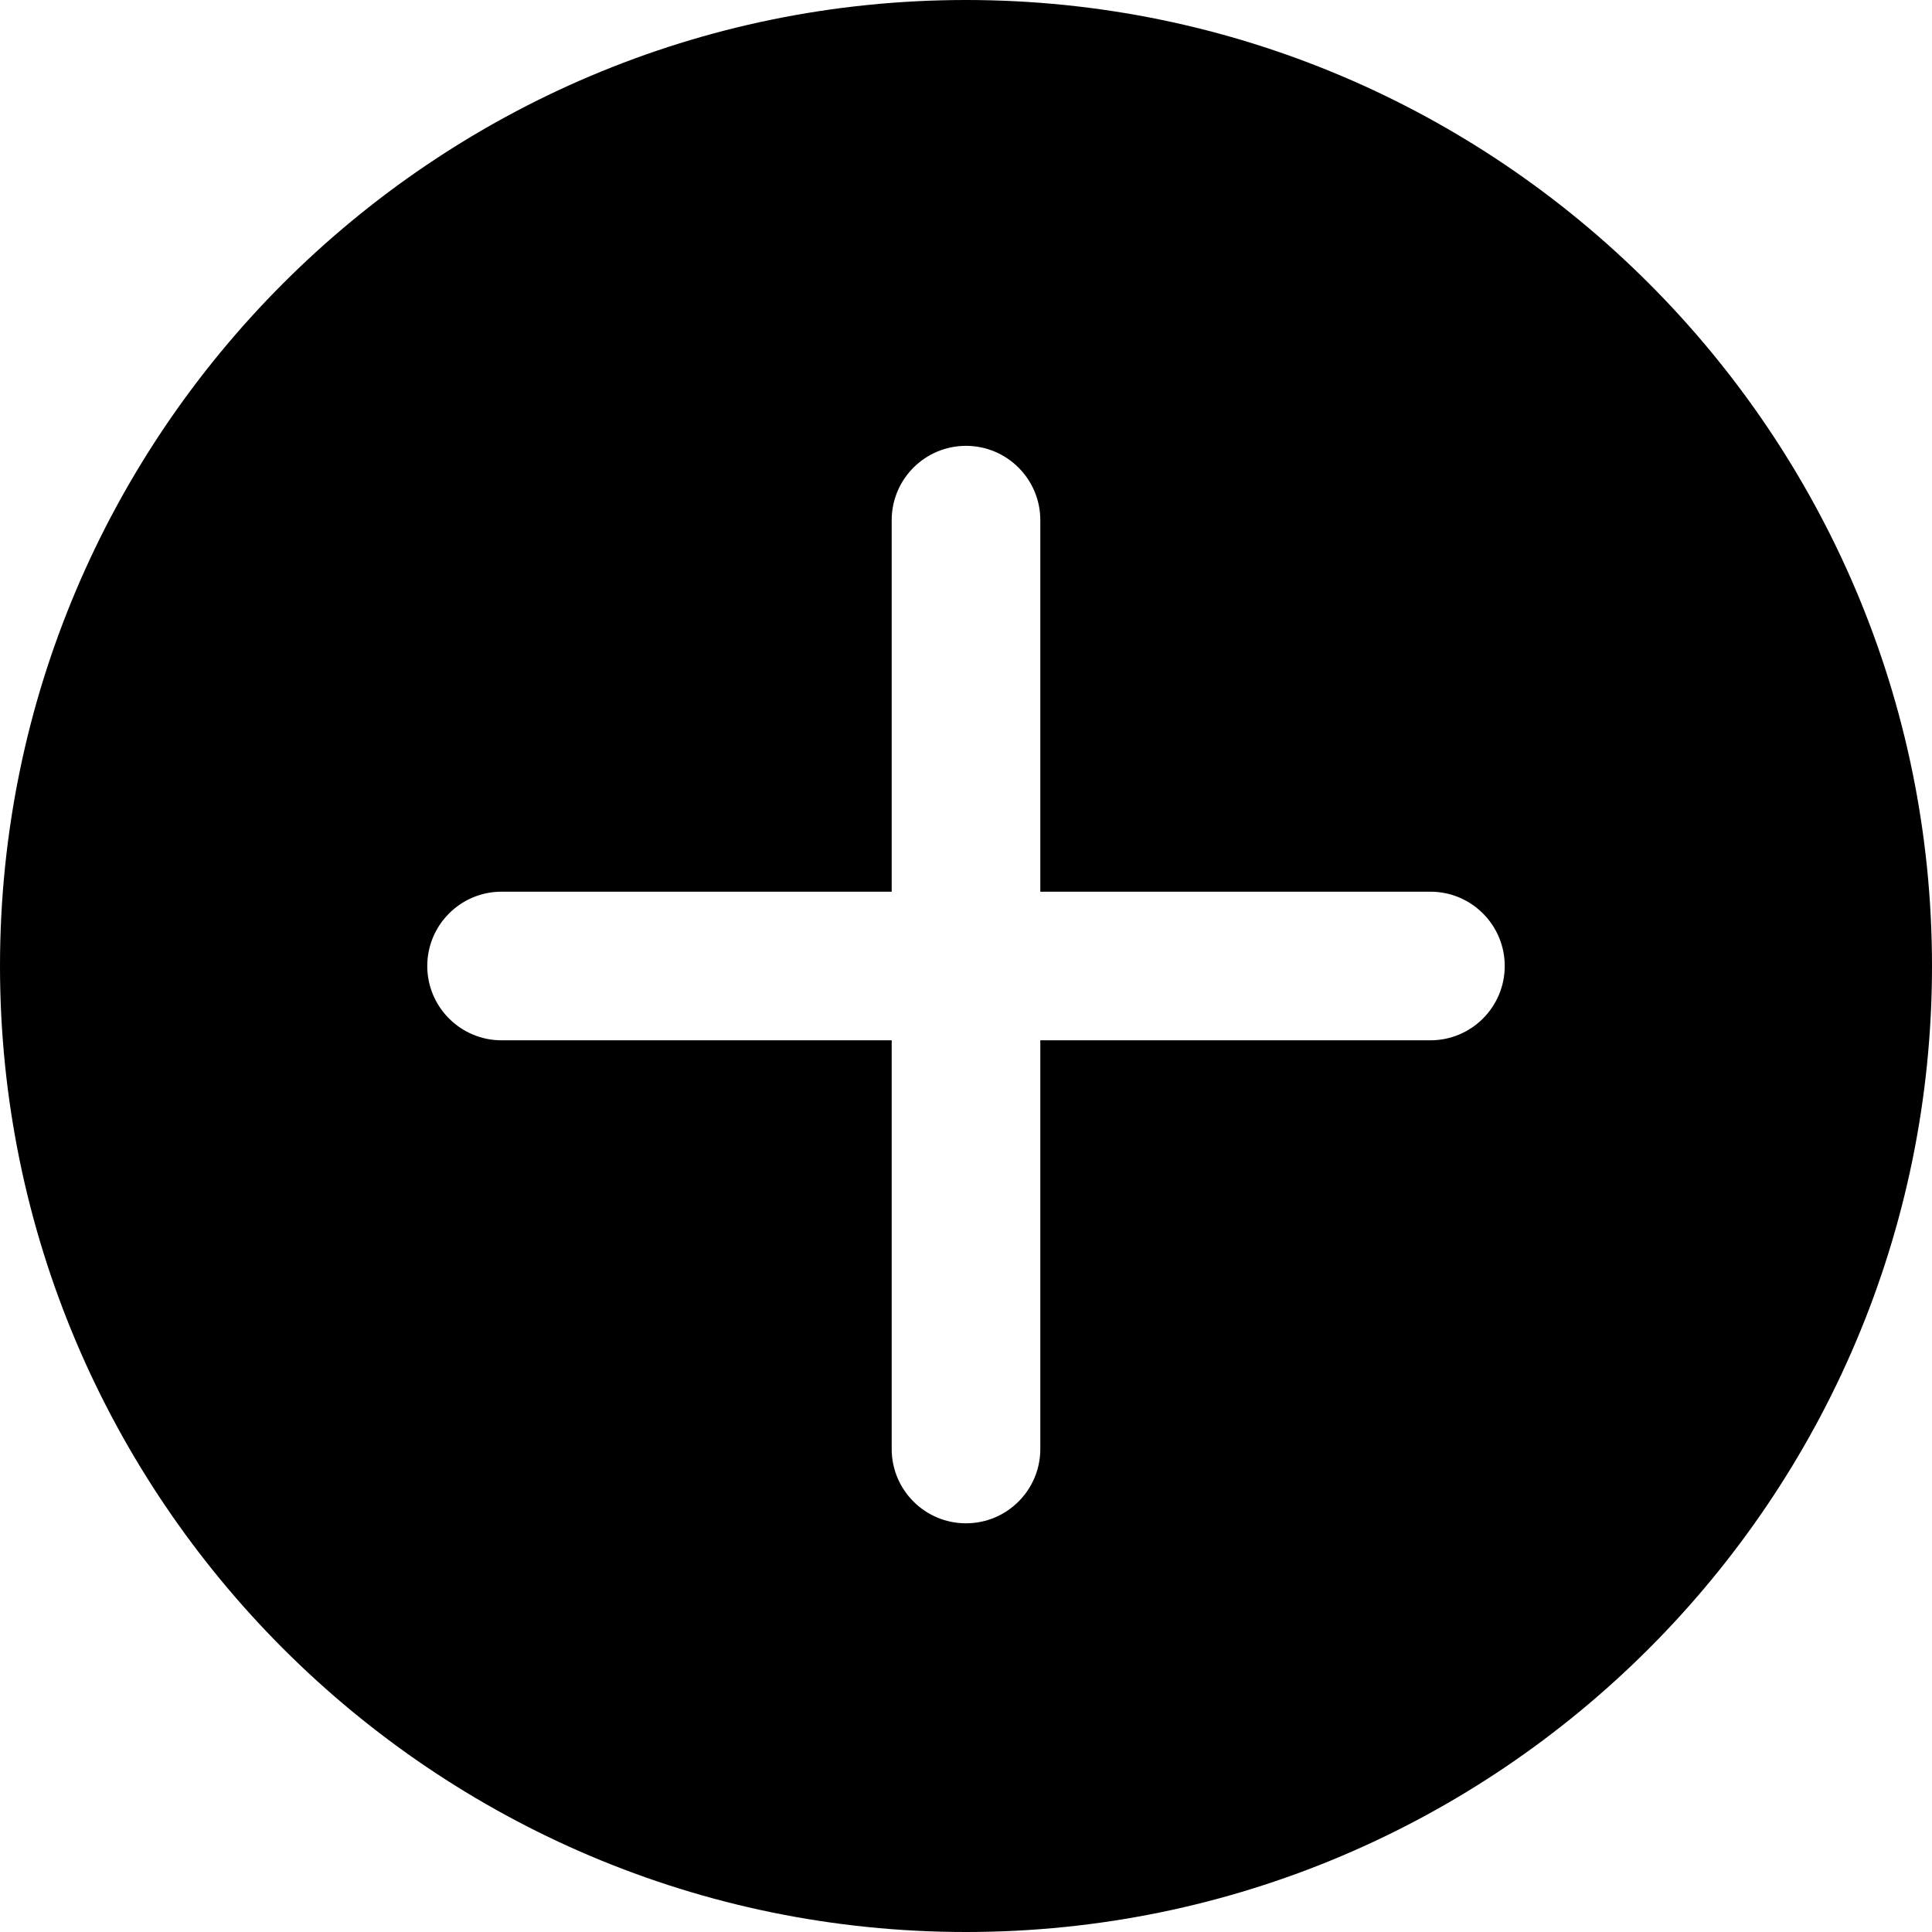
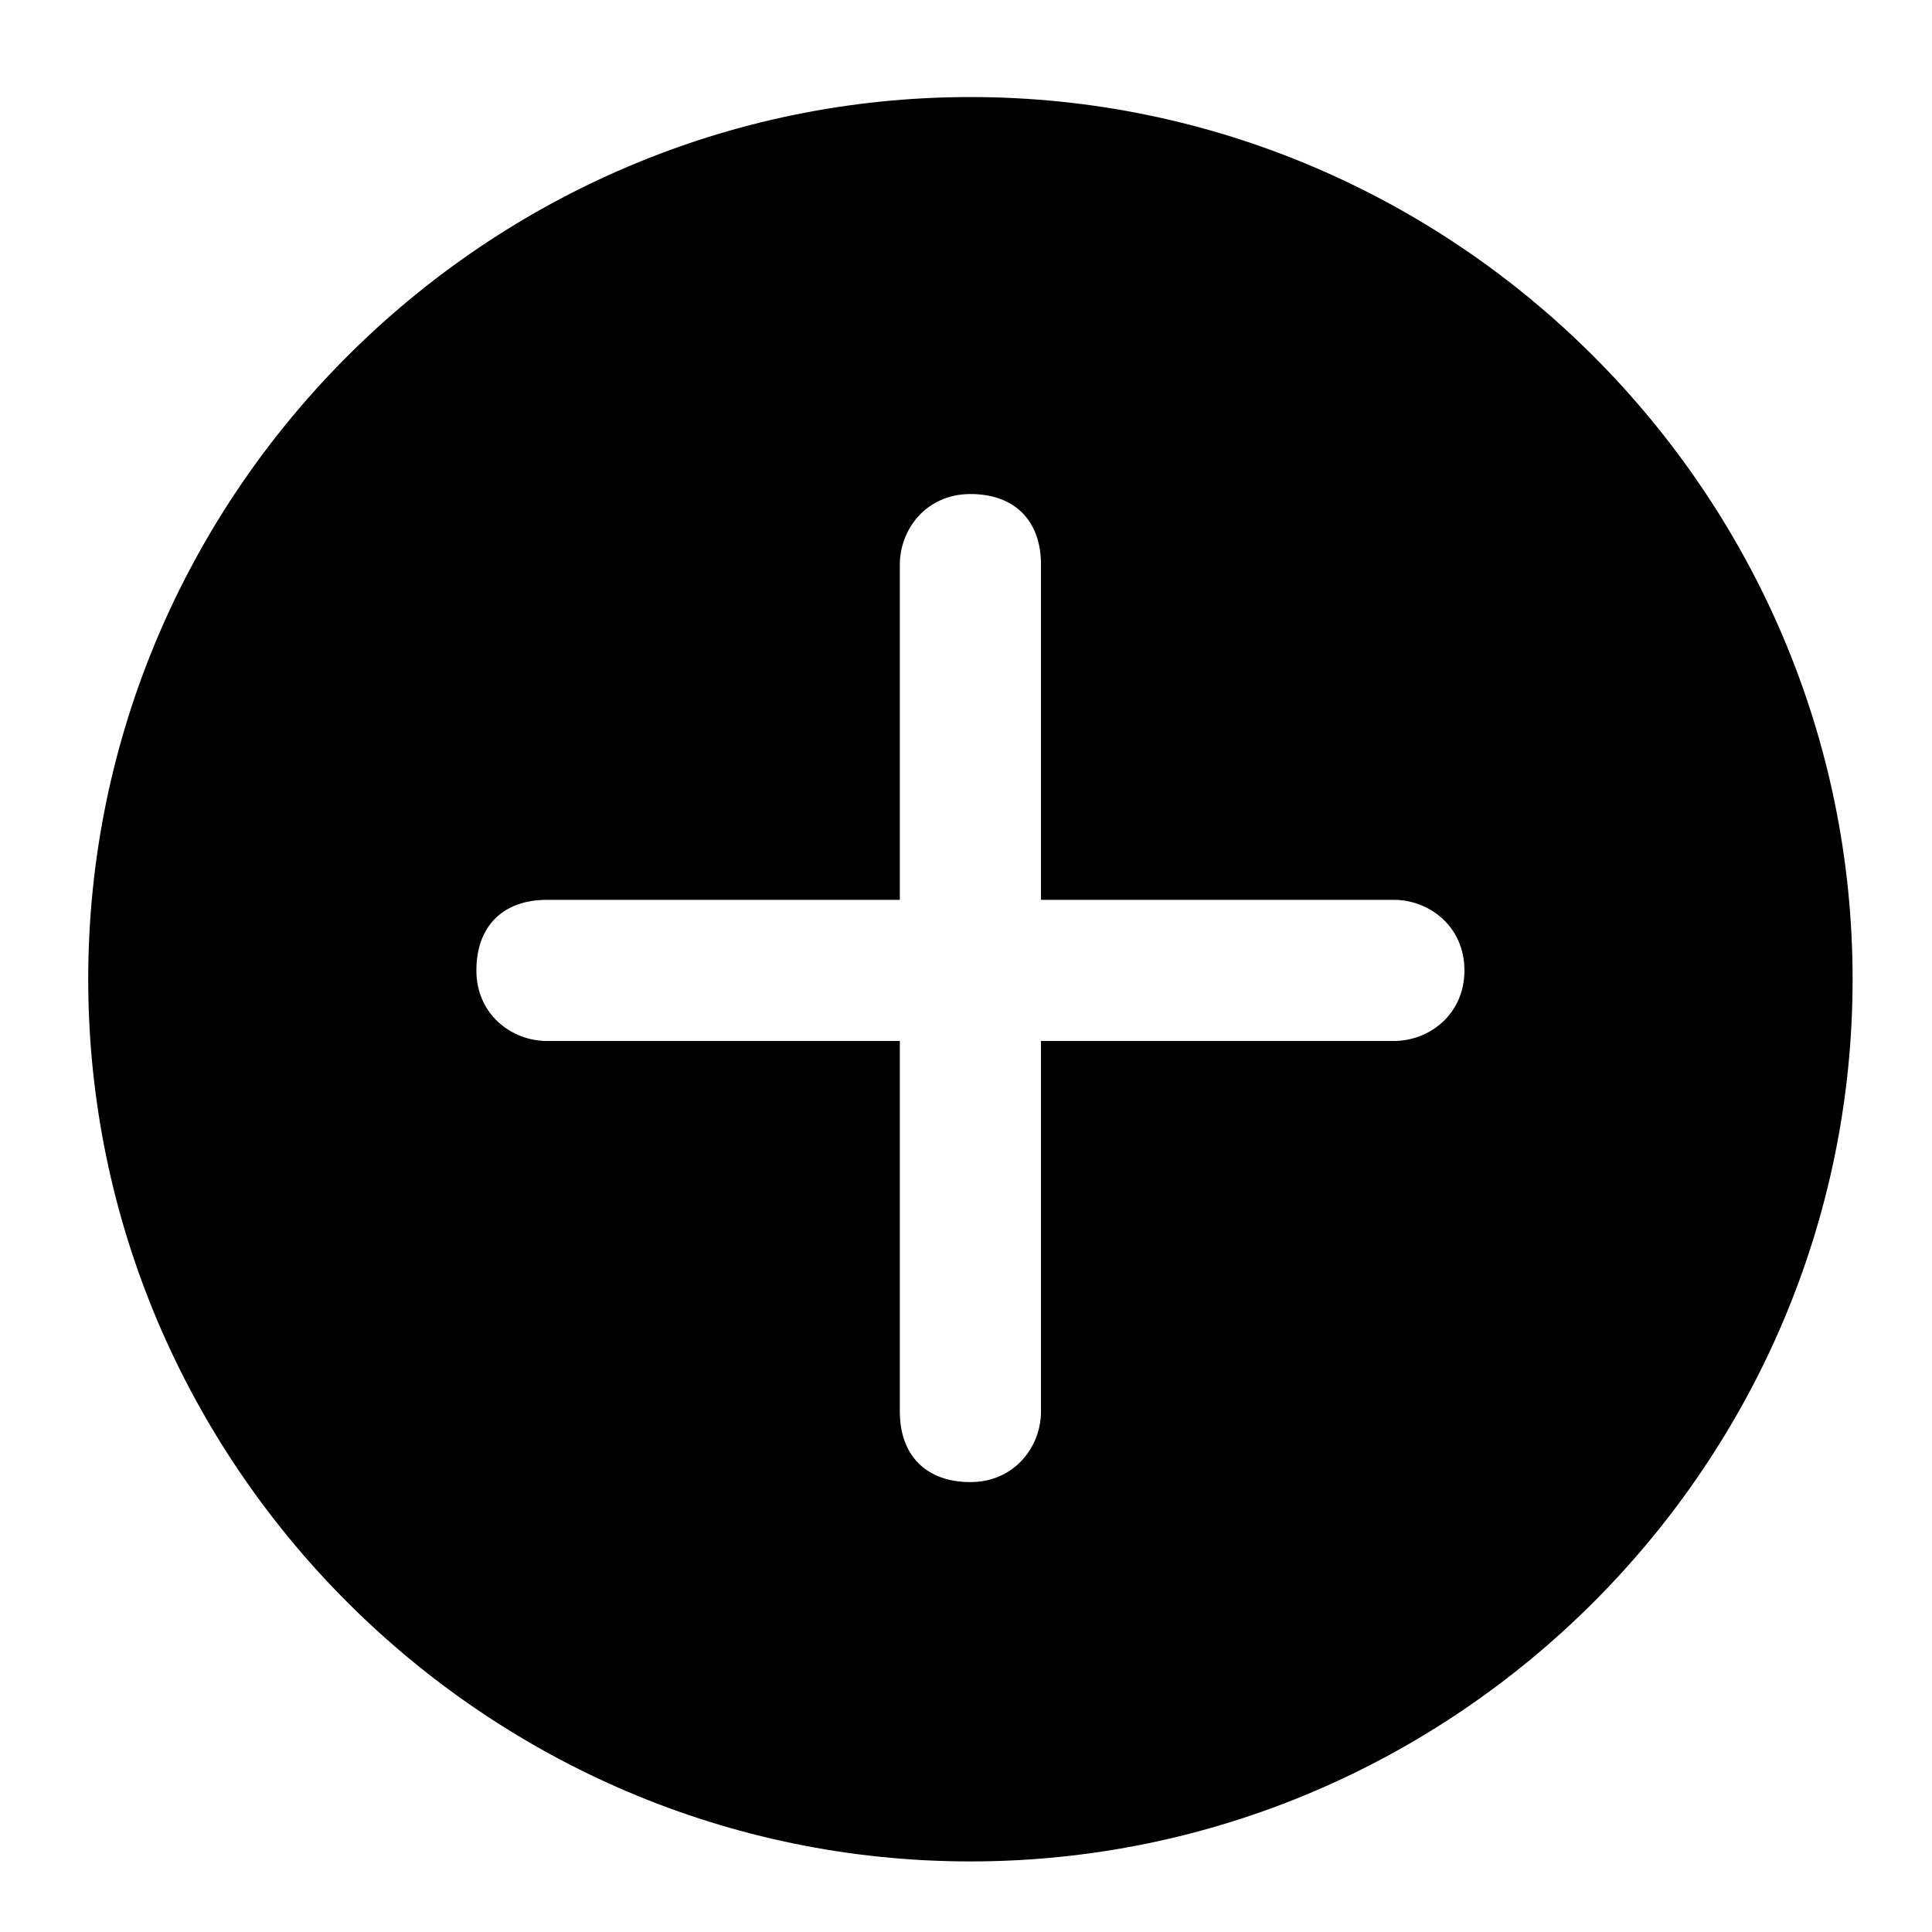
- <svg xmlns="http://www.w3.org/2000/svg" version="1.1" id="Capa_1" x="0px" y="0px" viewBox="0 0 52 52" style="enable-background:new 0 0 52 52;" xml:space="preserve">
-   <path d="M26,0C11.664,0,0,11.663,0,26s11.664,26,26,26s26-11.663,26-26S40.336,0,26,0z M38.5,28H28v11c0,1.104-0.896,2-2,2  s-2-0.896-2-2V28H13.5c-1.104,0-2-0.896-2-2s0.896-2,2-2H24V14c0-1.104,0.896-2,2-2s2,0.896,2,2v10h10.5c1.104,0,2,0.896,2,2  S39.604,28,38.5,28z" />
-   <g>
- </g>
-   <g>
- </g>
-   <g>
- </g>
-   <g>
- </g>
-   <g>
- </g>
-   <g>
- </g>
-   <g>
- </g>
-   <g>
- </g>
-   <g>
- </g>
-   <g>
- </g>
-   <g>
- </g>
-   <g>
- </g>
-   <g>
- </g>
-   <g>
- </g>
-   <g>
- </g>
+ <svg xmlns="http://www.w3.org/2000/svg" version="1.1" id="Ebene_1" x="0px" y="0px" viewBox="0 0 21.9 21.9" style="enable-background:new 0 0 21.9 21.9;" xml:space="preserve">
+   <path d="M11,1.1c-5.5,0-10,4.5-10,10s4.5,10,10,10s10-4.5,10-10S16.5,1.1,11,1.1z M15.8,11.8h-4v4.2c0,0.4-0.3,0.8-0.8,0.8  s-0.8-0.3-0.8-0.8v-4.2h-4c-0.4,0-0.8-0.3-0.8-0.8s0.3-0.8,0.8-0.8h4V6.4c0-0.4,0.3-0.8,0.8-0.8s0.8,0.3,0.8,0.8v3.8h4  c0.4,0,0.8,0.3,0.8,0.8S16.2,11.8,15.8,11.8z" />
</svg>
